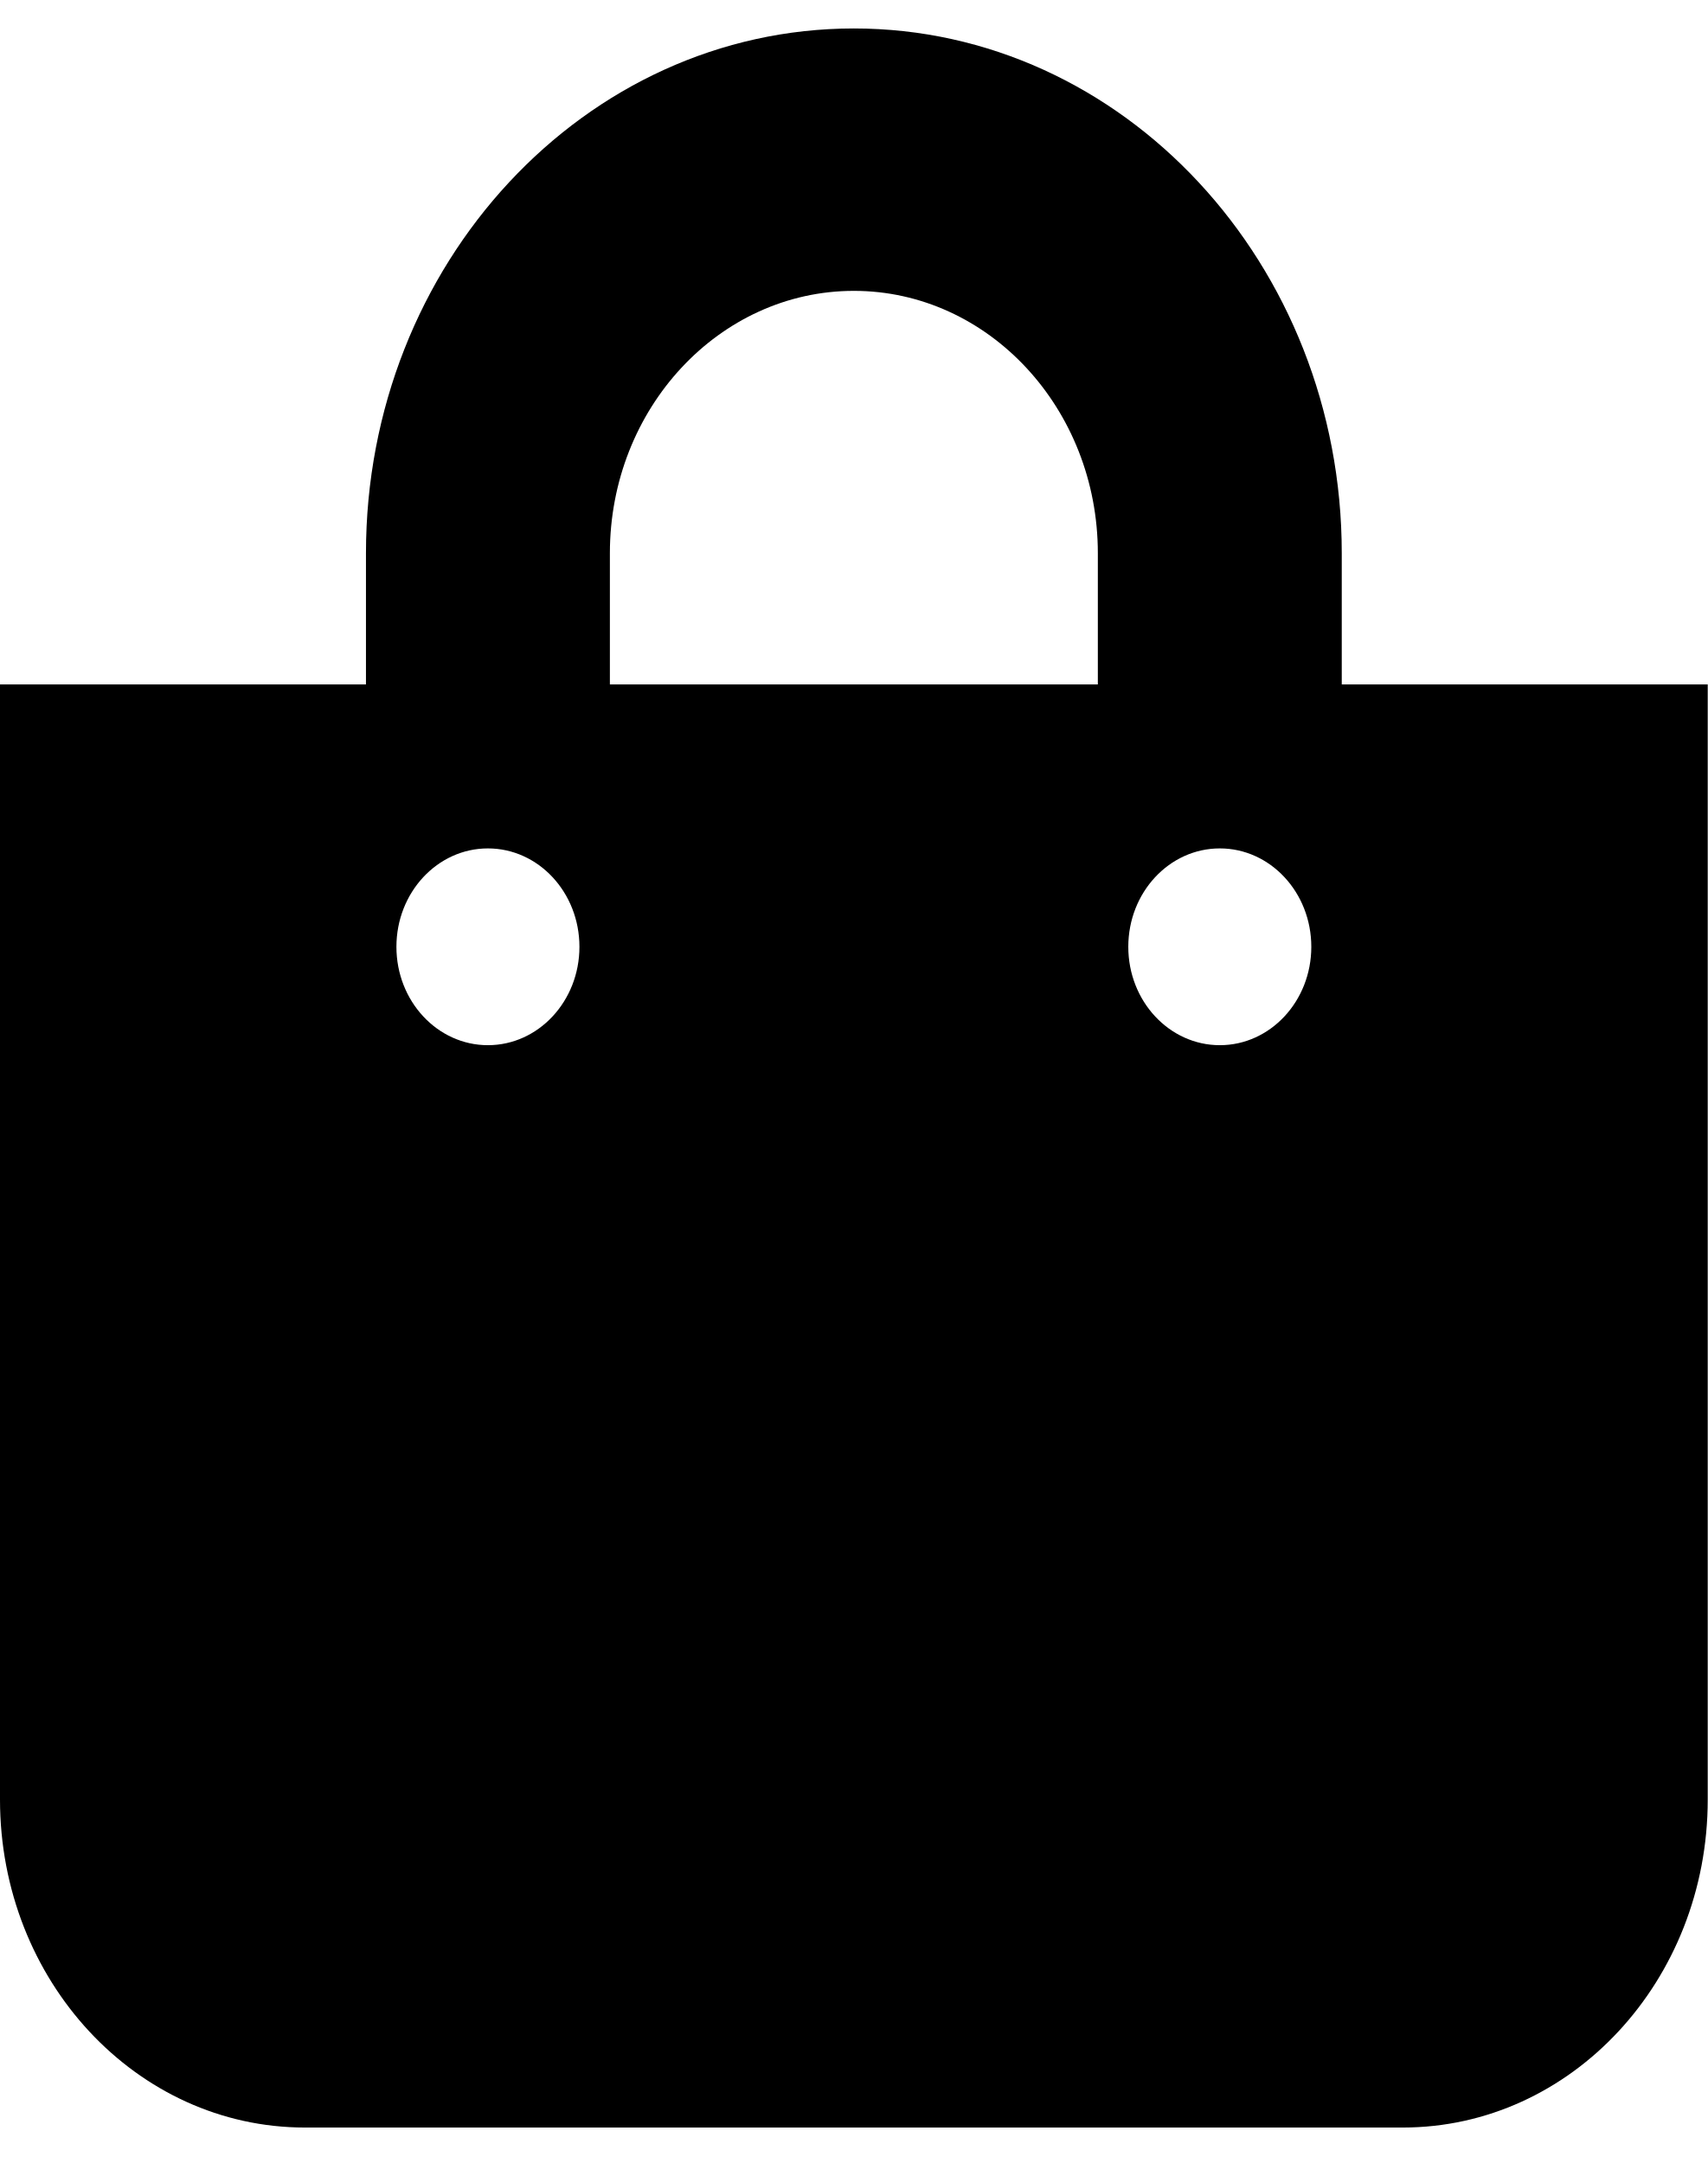
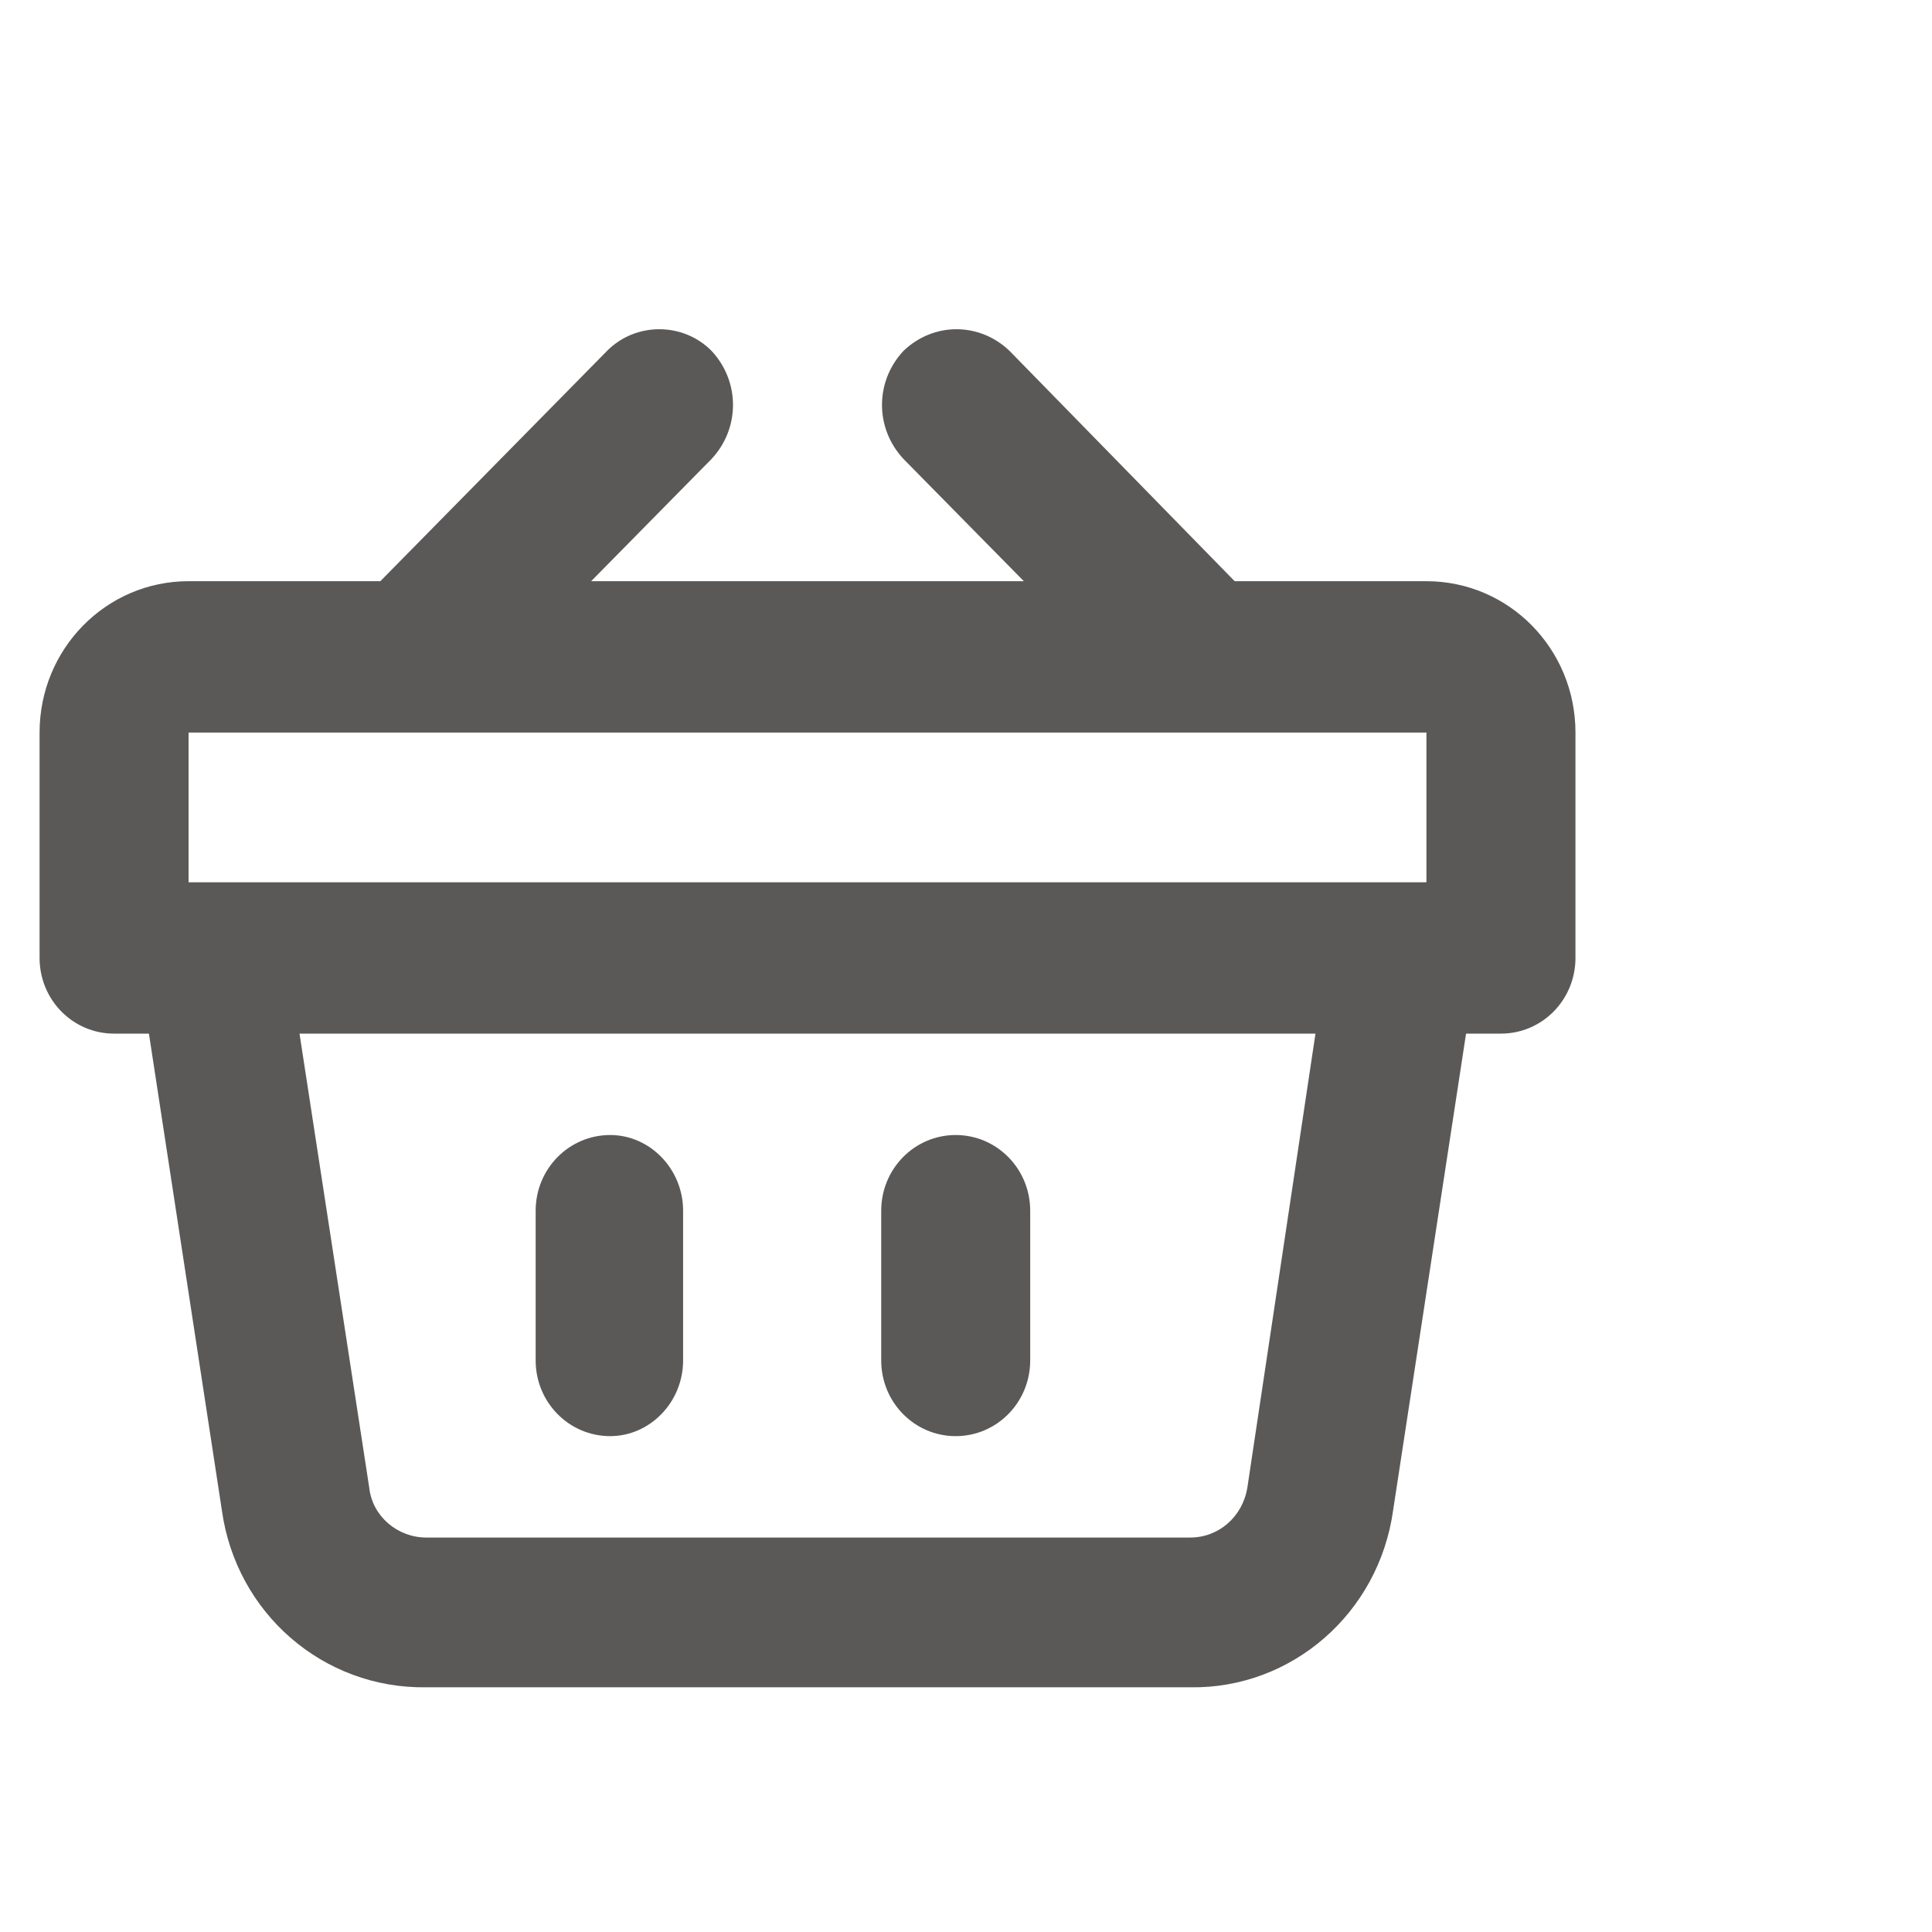
- <svg xmlns="http://www.w3.org/2000/svg" width="30" height="38" viewBox="0 0 30 38" fill="none">
-   <path id="Vector" d="M23.571 12.024V9.719C23.571 4.636 19.726 0.5 15 0.5C10.274 0.5 6.429 4.636 6.429 9.719V12.024H0V31.615C0 34.797 2.398 37.377 5.357 37.377H24.643C27.602 37.377 30 34.797 30 31.615V12.024H23.571ZM10.714 9.719C10.714 7.177 12.637 5.11 15 5.11C17.363 5.11 19.286 7.177 19.286 9.719V12.024H10.714V9.719ZM21.429 18.362C20.541 18.362 19.821 17.588 19.821 16.634C19.821 15.679 20.541 14.905 21.429 14.905C22.316 14.905 23.036 15.679 23.036 16.634C23.036 17.588 22.316 18.362 21.429 18.362ZM8.571 18.362C7.684 18.362 6.964 17.588 6.964 16.634C6.964 15.679 7.684 14.905 8.571 14.905C9.459 14.905 10.179 15.679 10.179 16.634C10.179 17.588 9.459 18.362 8.571 18.362Z" fill="black" />
+ <svg xmlns="http://www.w3.org/2000/svg" width="35" height="35" viewBox="0 0 35 35" fill="none">
+   <path d="M25.841 10.529H22.367L18.29 6.358C17.744 5.833 16.911 5.833 16.366 6.358C15.849 6.913 15.849 7.758 16.366 8.313L18.548 10.529H10.709L12.892 8.313C13.408 7.758 13.408 6.913 12.892 6.358C12.375 5.833 11.513 5.833 10.996 6.358L6.89 10.529H3.416C1.923 10.529 0.717 11.754 0.717 13.271V17.354C0.717 18.113 1.32 18.725 2.066 18.725H2.698L4.019 27.358C4.277 29.225 5.857 30.596 7.723 30.567H21.563C23.401 30.596 24.98 29.225 25.238 27.358L26.559 18.725H27.191C27.938 18.725 28.541 18.113 28.541 17.354V13.271C28.541 11.754 27.335 10.529 25.841 10.529ZM3.416 15.983V13.271H25.841V15.983H3.416ZM23.831 18.725L22.597 26.95C22.511 27.475 22.08 27.854 21.563 27.854H7.723C7.206 27.854 6.747 27.475 6.689 26.95L5.426 18.725H23.831ZM9.704 24.646V21.933C9.704 21.175 10.307 20.562 11.054 20.562C11.772 20.562 12.375 21.175 12.375 21.933V24.646C12.375 25.404 11.772 26.017 11.054 26.017C10.307 26.017 9.704 25.404 9.704 24.646ZM15.964 24.646V21.933C15.964 21.175 16.567 20.562 17.313 20.562C18.06 20.562 18.663 21.175 18.663 21.933V24.646C18.663 25.404 18.06 26.017 17.313 26.017C16.567 26.017 15.964 25.404 15.964 24.646Z" fill="#5B5858" />
</svg>
